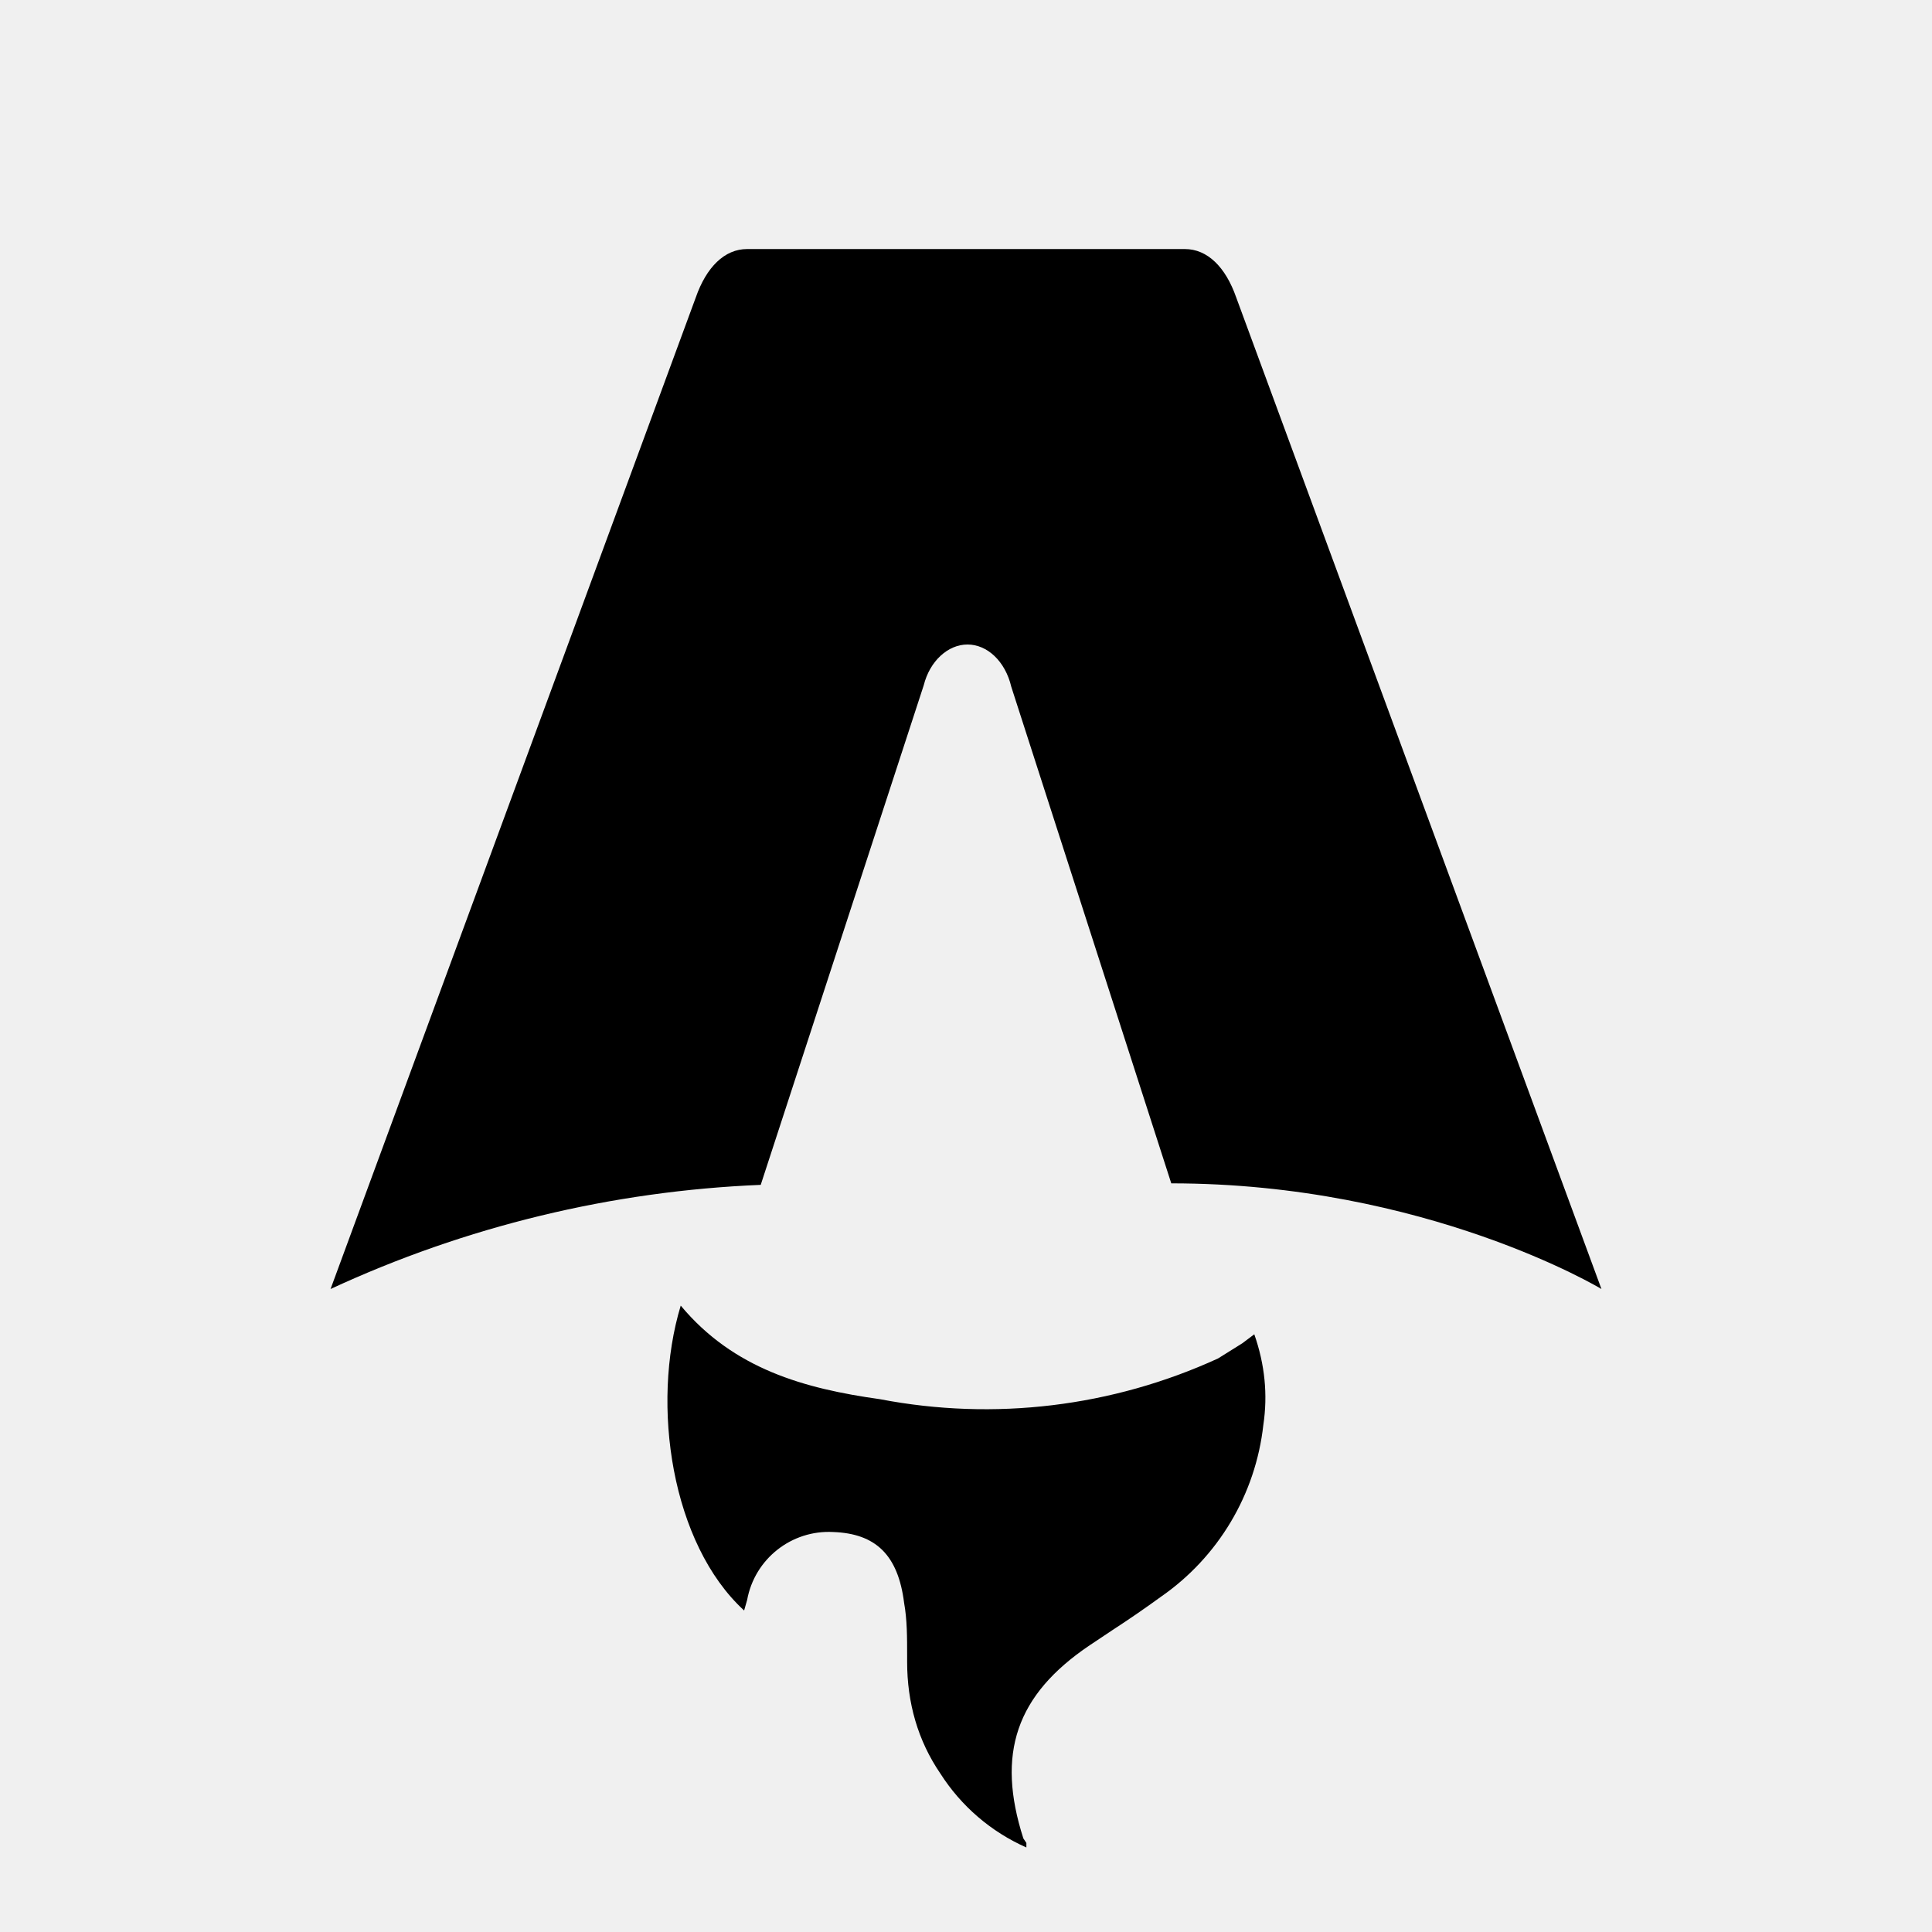
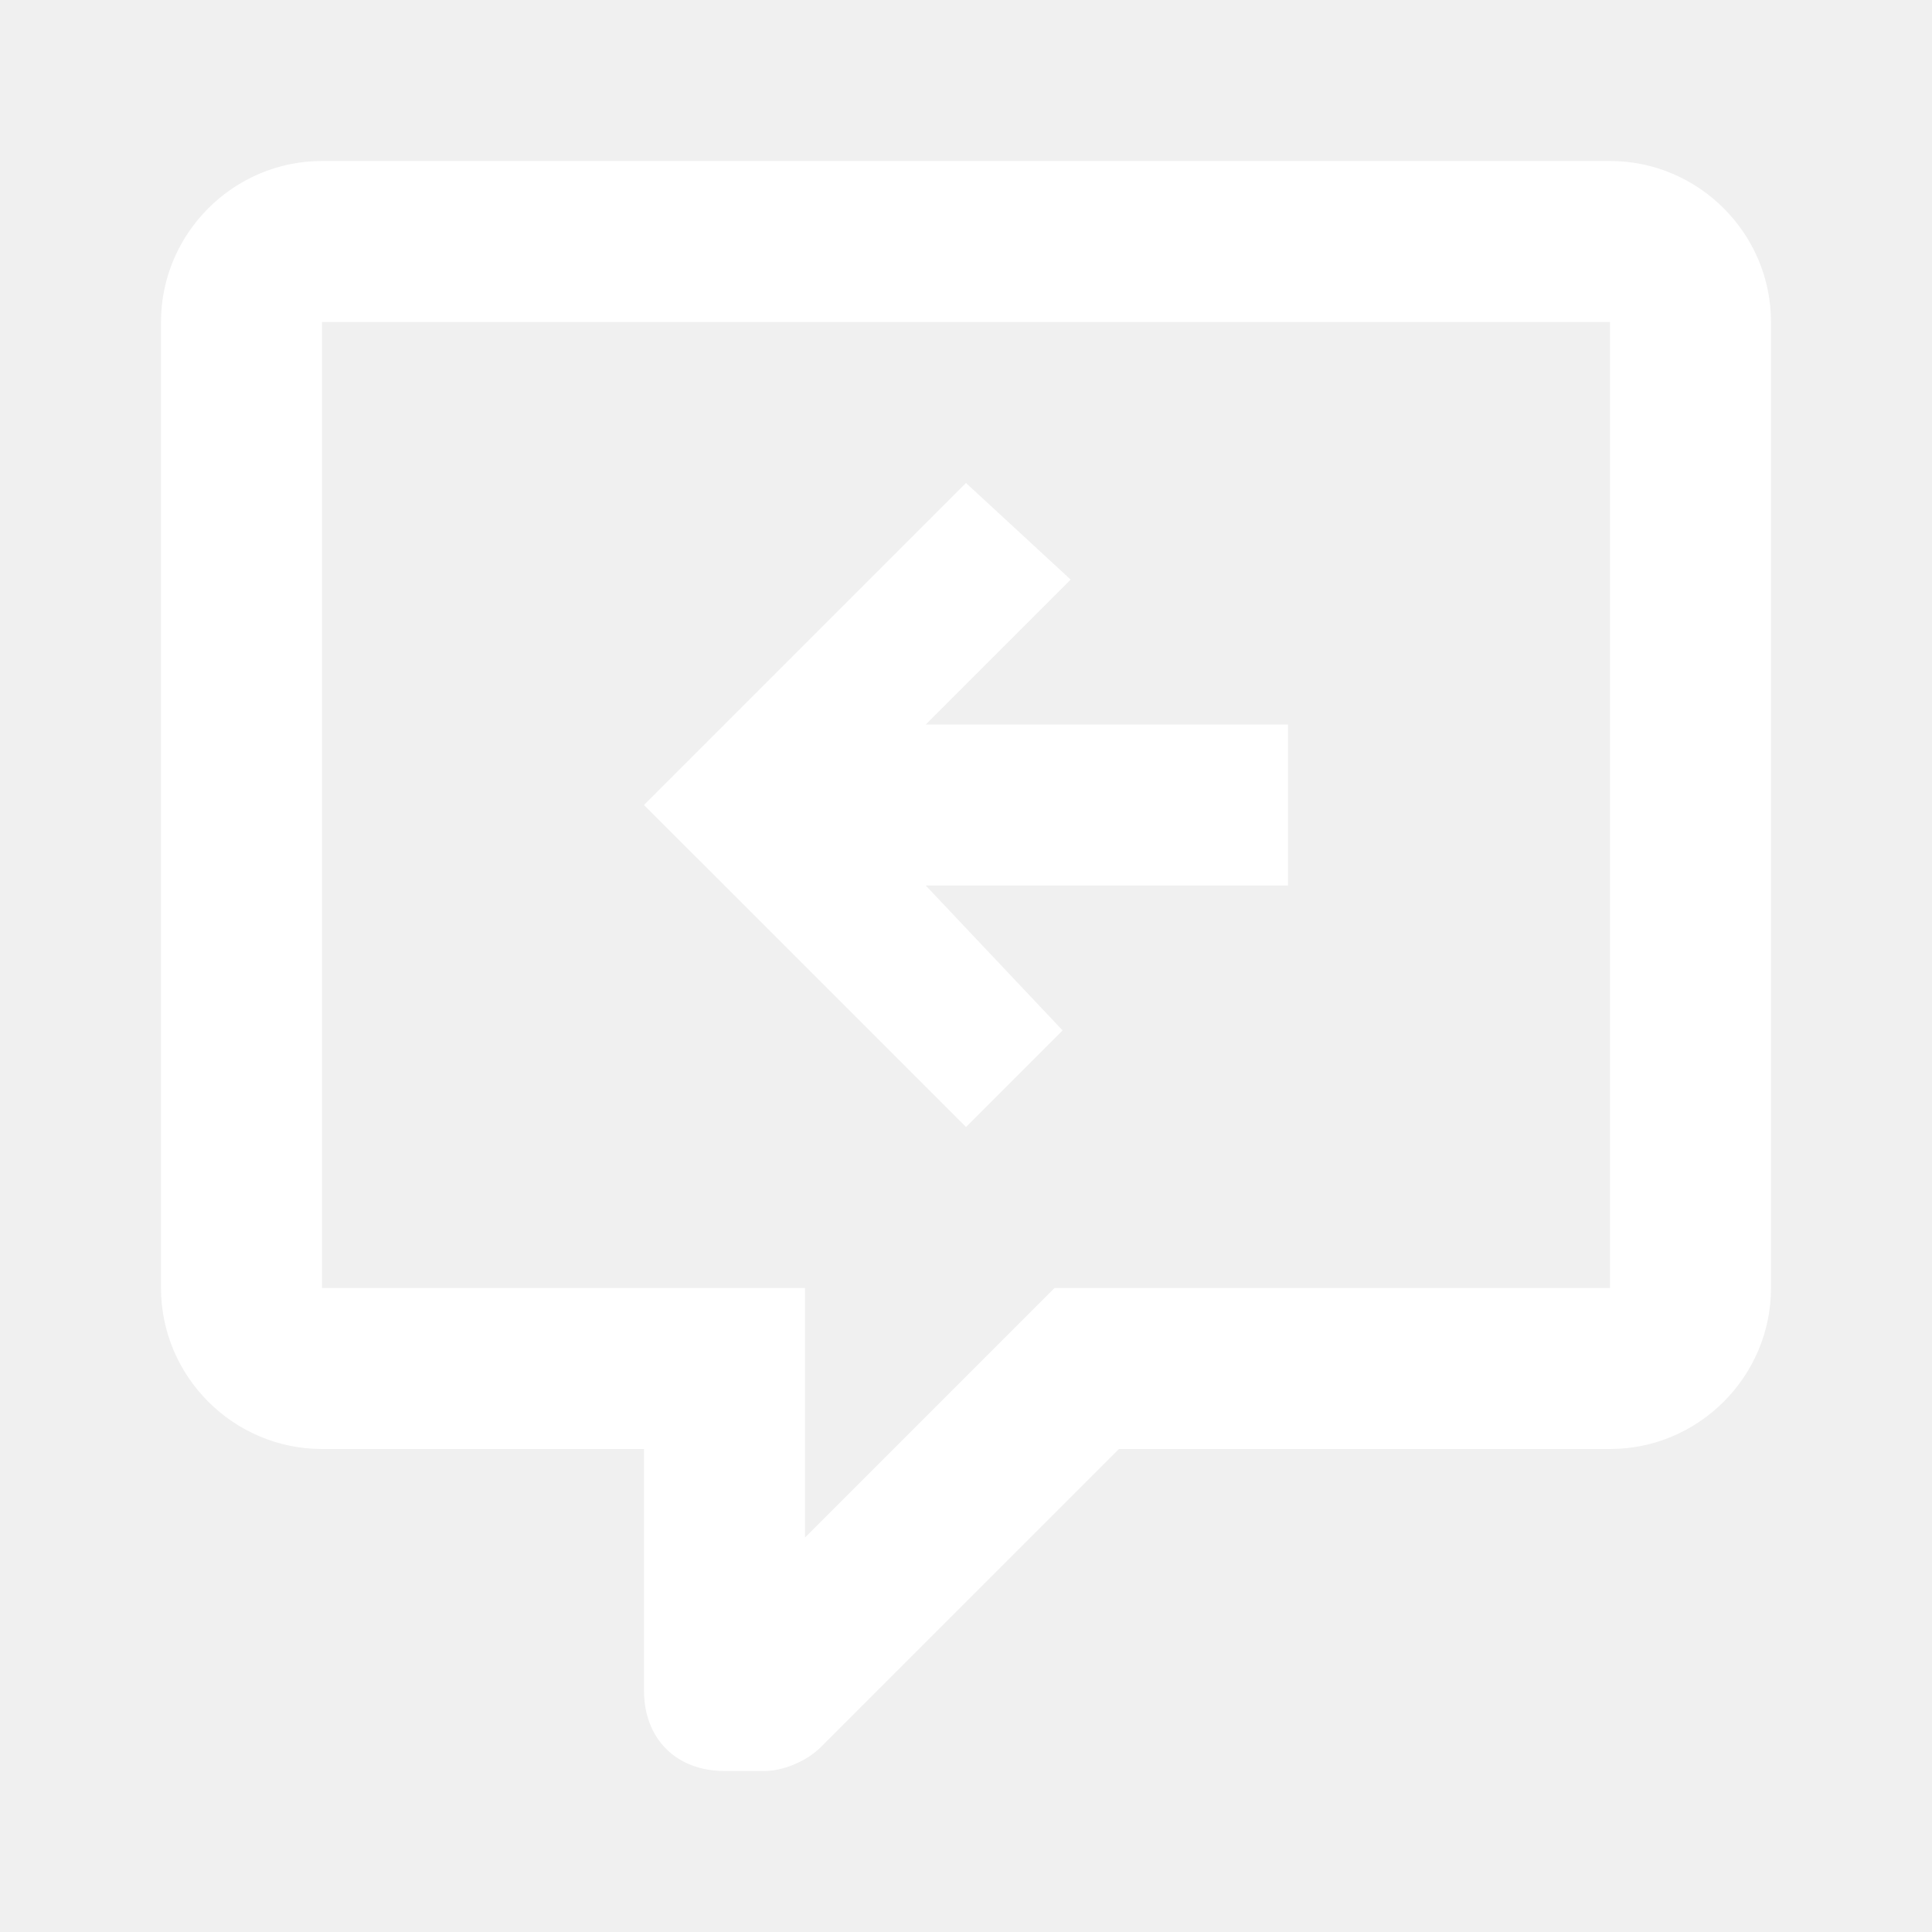
- <svg xmlns="http://www.w3.org/2000/svg" fill="none" viewBox="0 0 128 128">
-   <path d="M50.4 78.5a75.1 75.1 0 0 0-28.5 6.9l24.2-65.7c.7-2 1.9-3.2 3.4-3.2h29c1.5 0 2.7 1.2 3.4 3.2l24.2 65.7s-11.6-7-28.5-7L67 45.5c-.4-1.7-1.6-2.8-2.9-2.8-1.3 0-2.5 1.1-2.9 2.7L50.4 78.5Zm-1.1 28.2Zm-4.2-20.2c-2 6.6-.6 15.8 4.2 20.2a17.5 17.5 0 0 1 .2-.7 5.5 5.5 0 0 1 5.7-4.5c2.8.1 4.3 1.5 4.7 4.7.2 1.1.2 2.3.2 3.5v.4c0 2.7.7 5.2 2.2 7.4a13 13 0 0 0 5.7 4.9v-.3l-.2-.3c-1.8-5.6-.5-9.5 4.4-12.8l1.5-1a73 73 0 0 0 3.2-2.2 16 16 0 0 0 6.8-11.4c.3-2 .1-4-.6-6l-.8.6-1.6 1a37 37 0 0 1-22.4 2.7c-5-.7-9.7-2-13.2-6.2Z" />
-   <style>
-         path { fill: #000; }
-         @media (prefers-color-scheme: dark) {
-             path { fill: #FFF; }
-         }
-     </style>
+ <svg xmlns="http://www.w3.org/2000/svg" width="24" height="24" viewBox="0 0 24 24">
+   <path fill="#fff" d="M20 2H4c-1.1 0-2 .9-2 2v12c0 1.1.9 2 2 2h4v3c0 .6.4 1 1 1h.5c.2 0 .5-.1.7-.3l3.7-3.7H20c1.1 0 2-.9 2-2V4c0-1.1-.9-2-2-2m0 14h-6.9L10 19.1V16H4V4h16zm-4-5V9h-4.5l1.8-1.8L12 6l-4 4l4 4l1.2-1.2l-1.7-1.8z" />
</svg>
